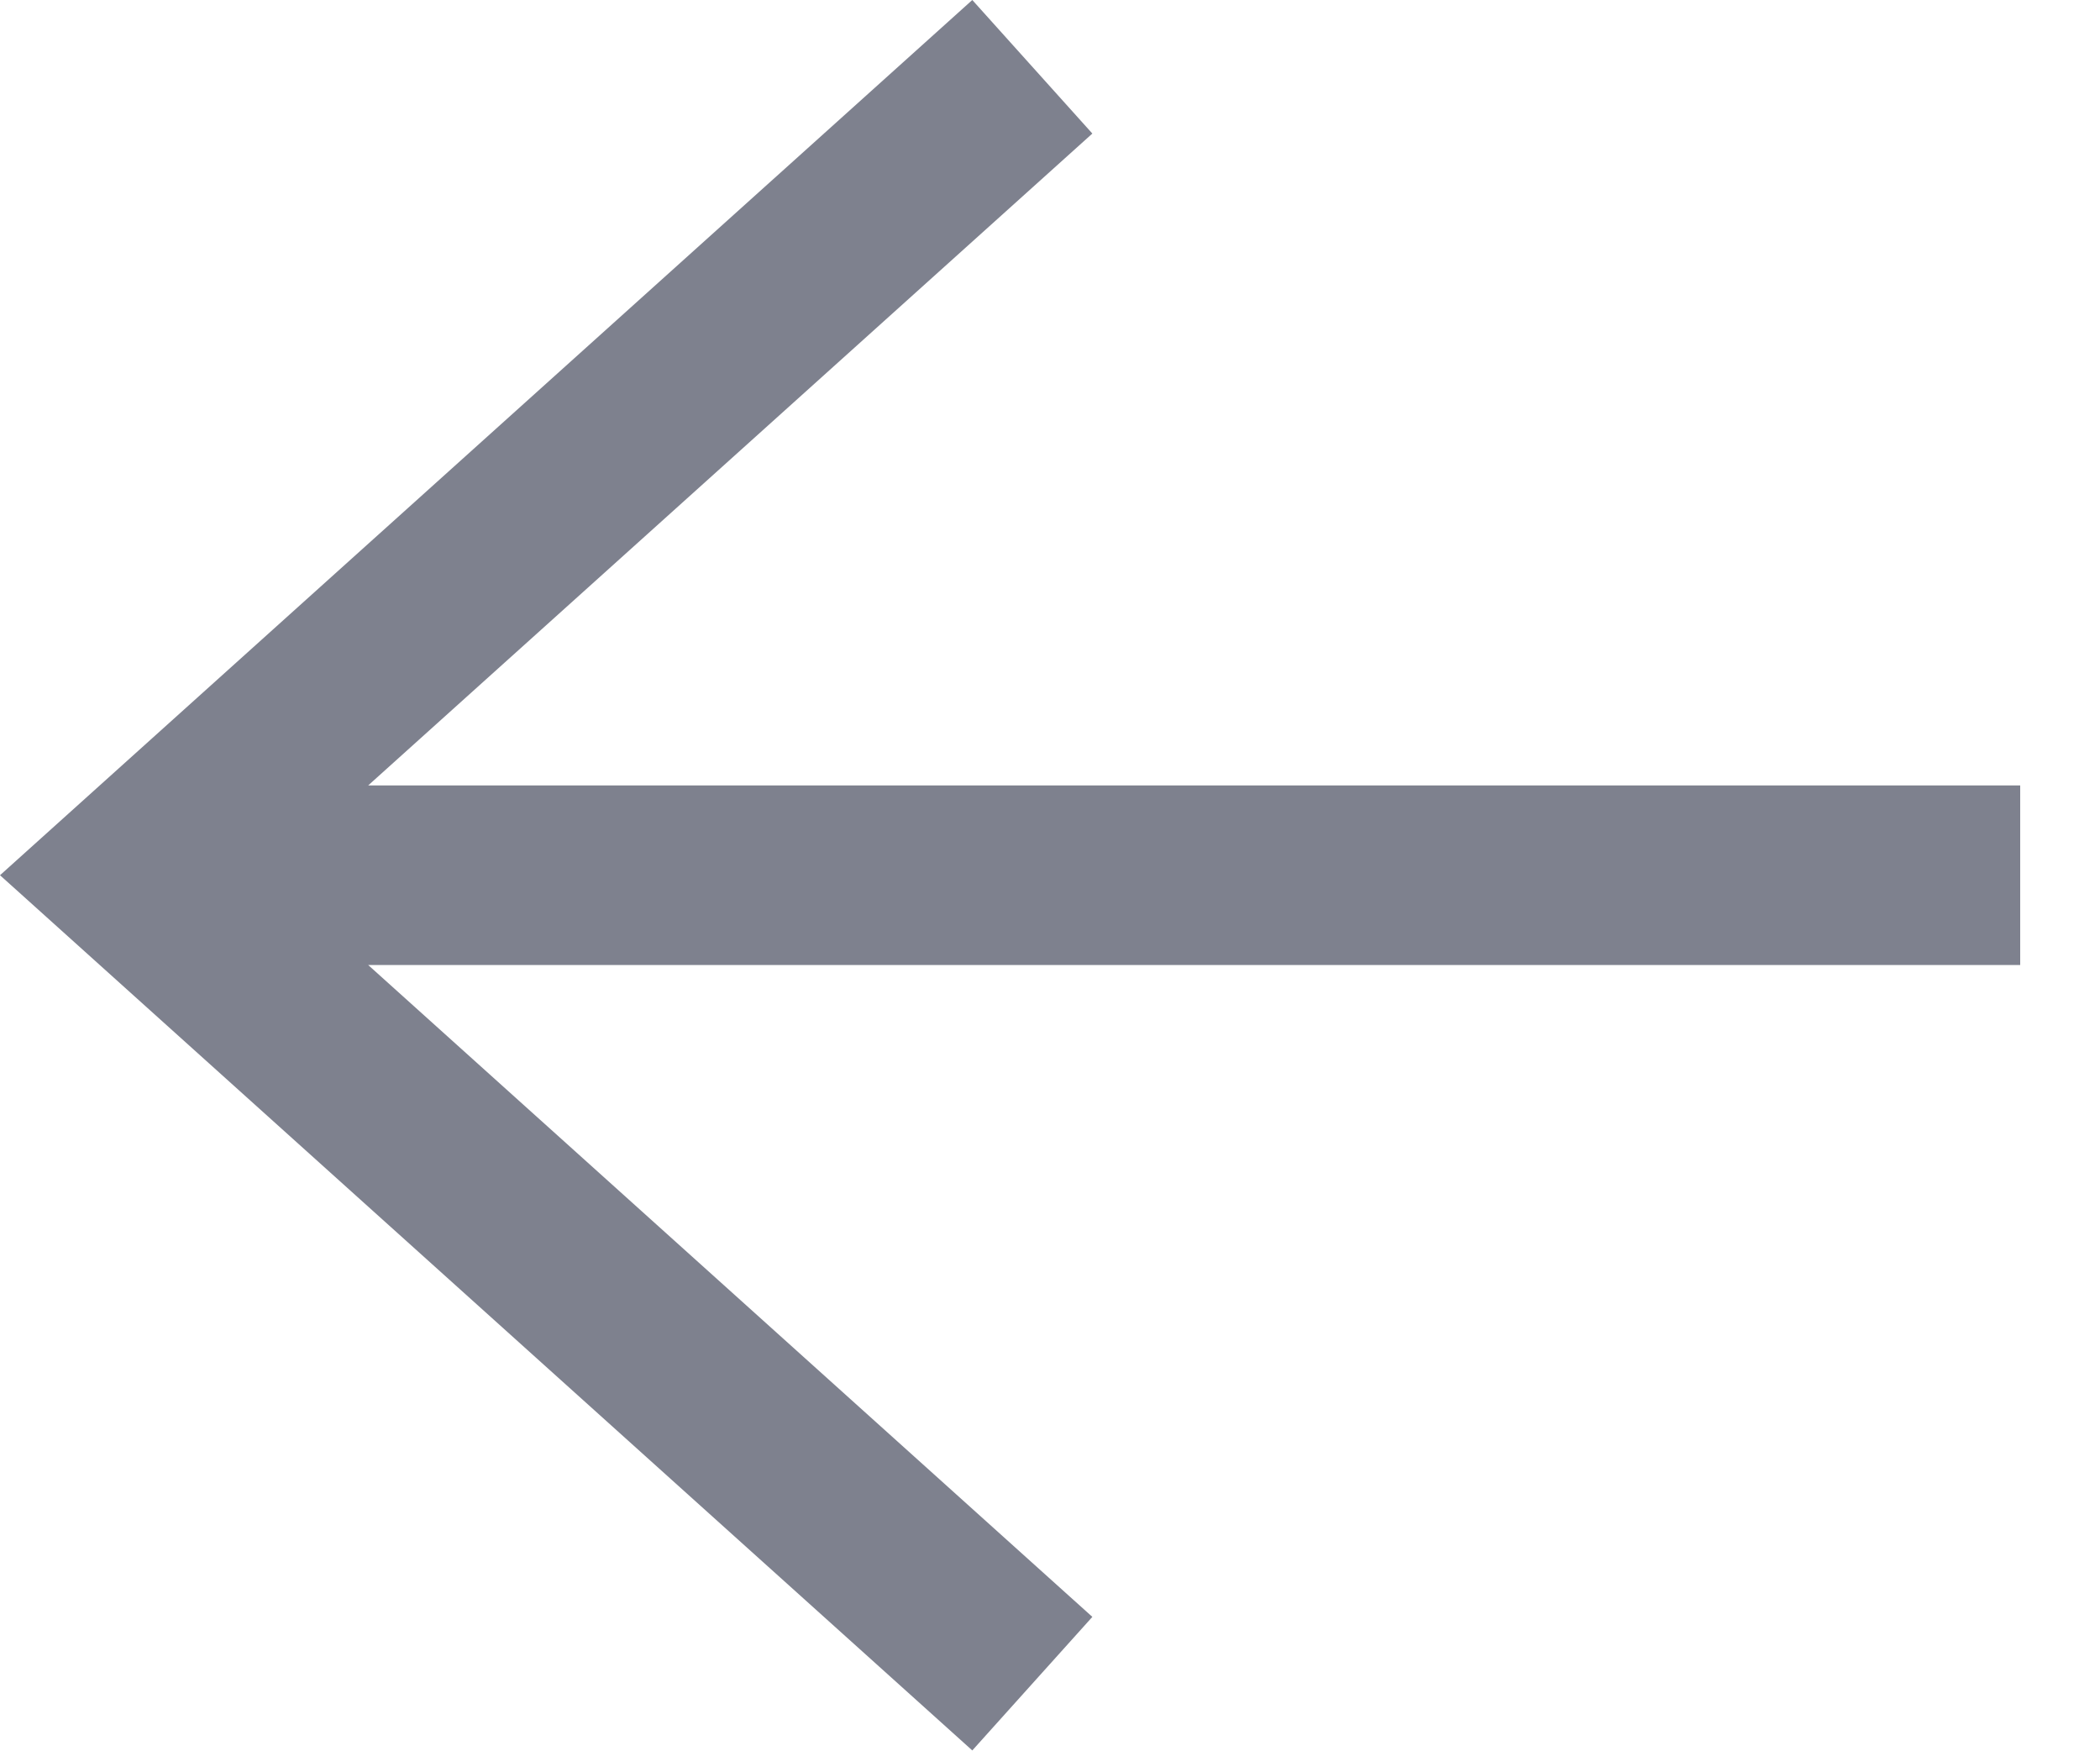
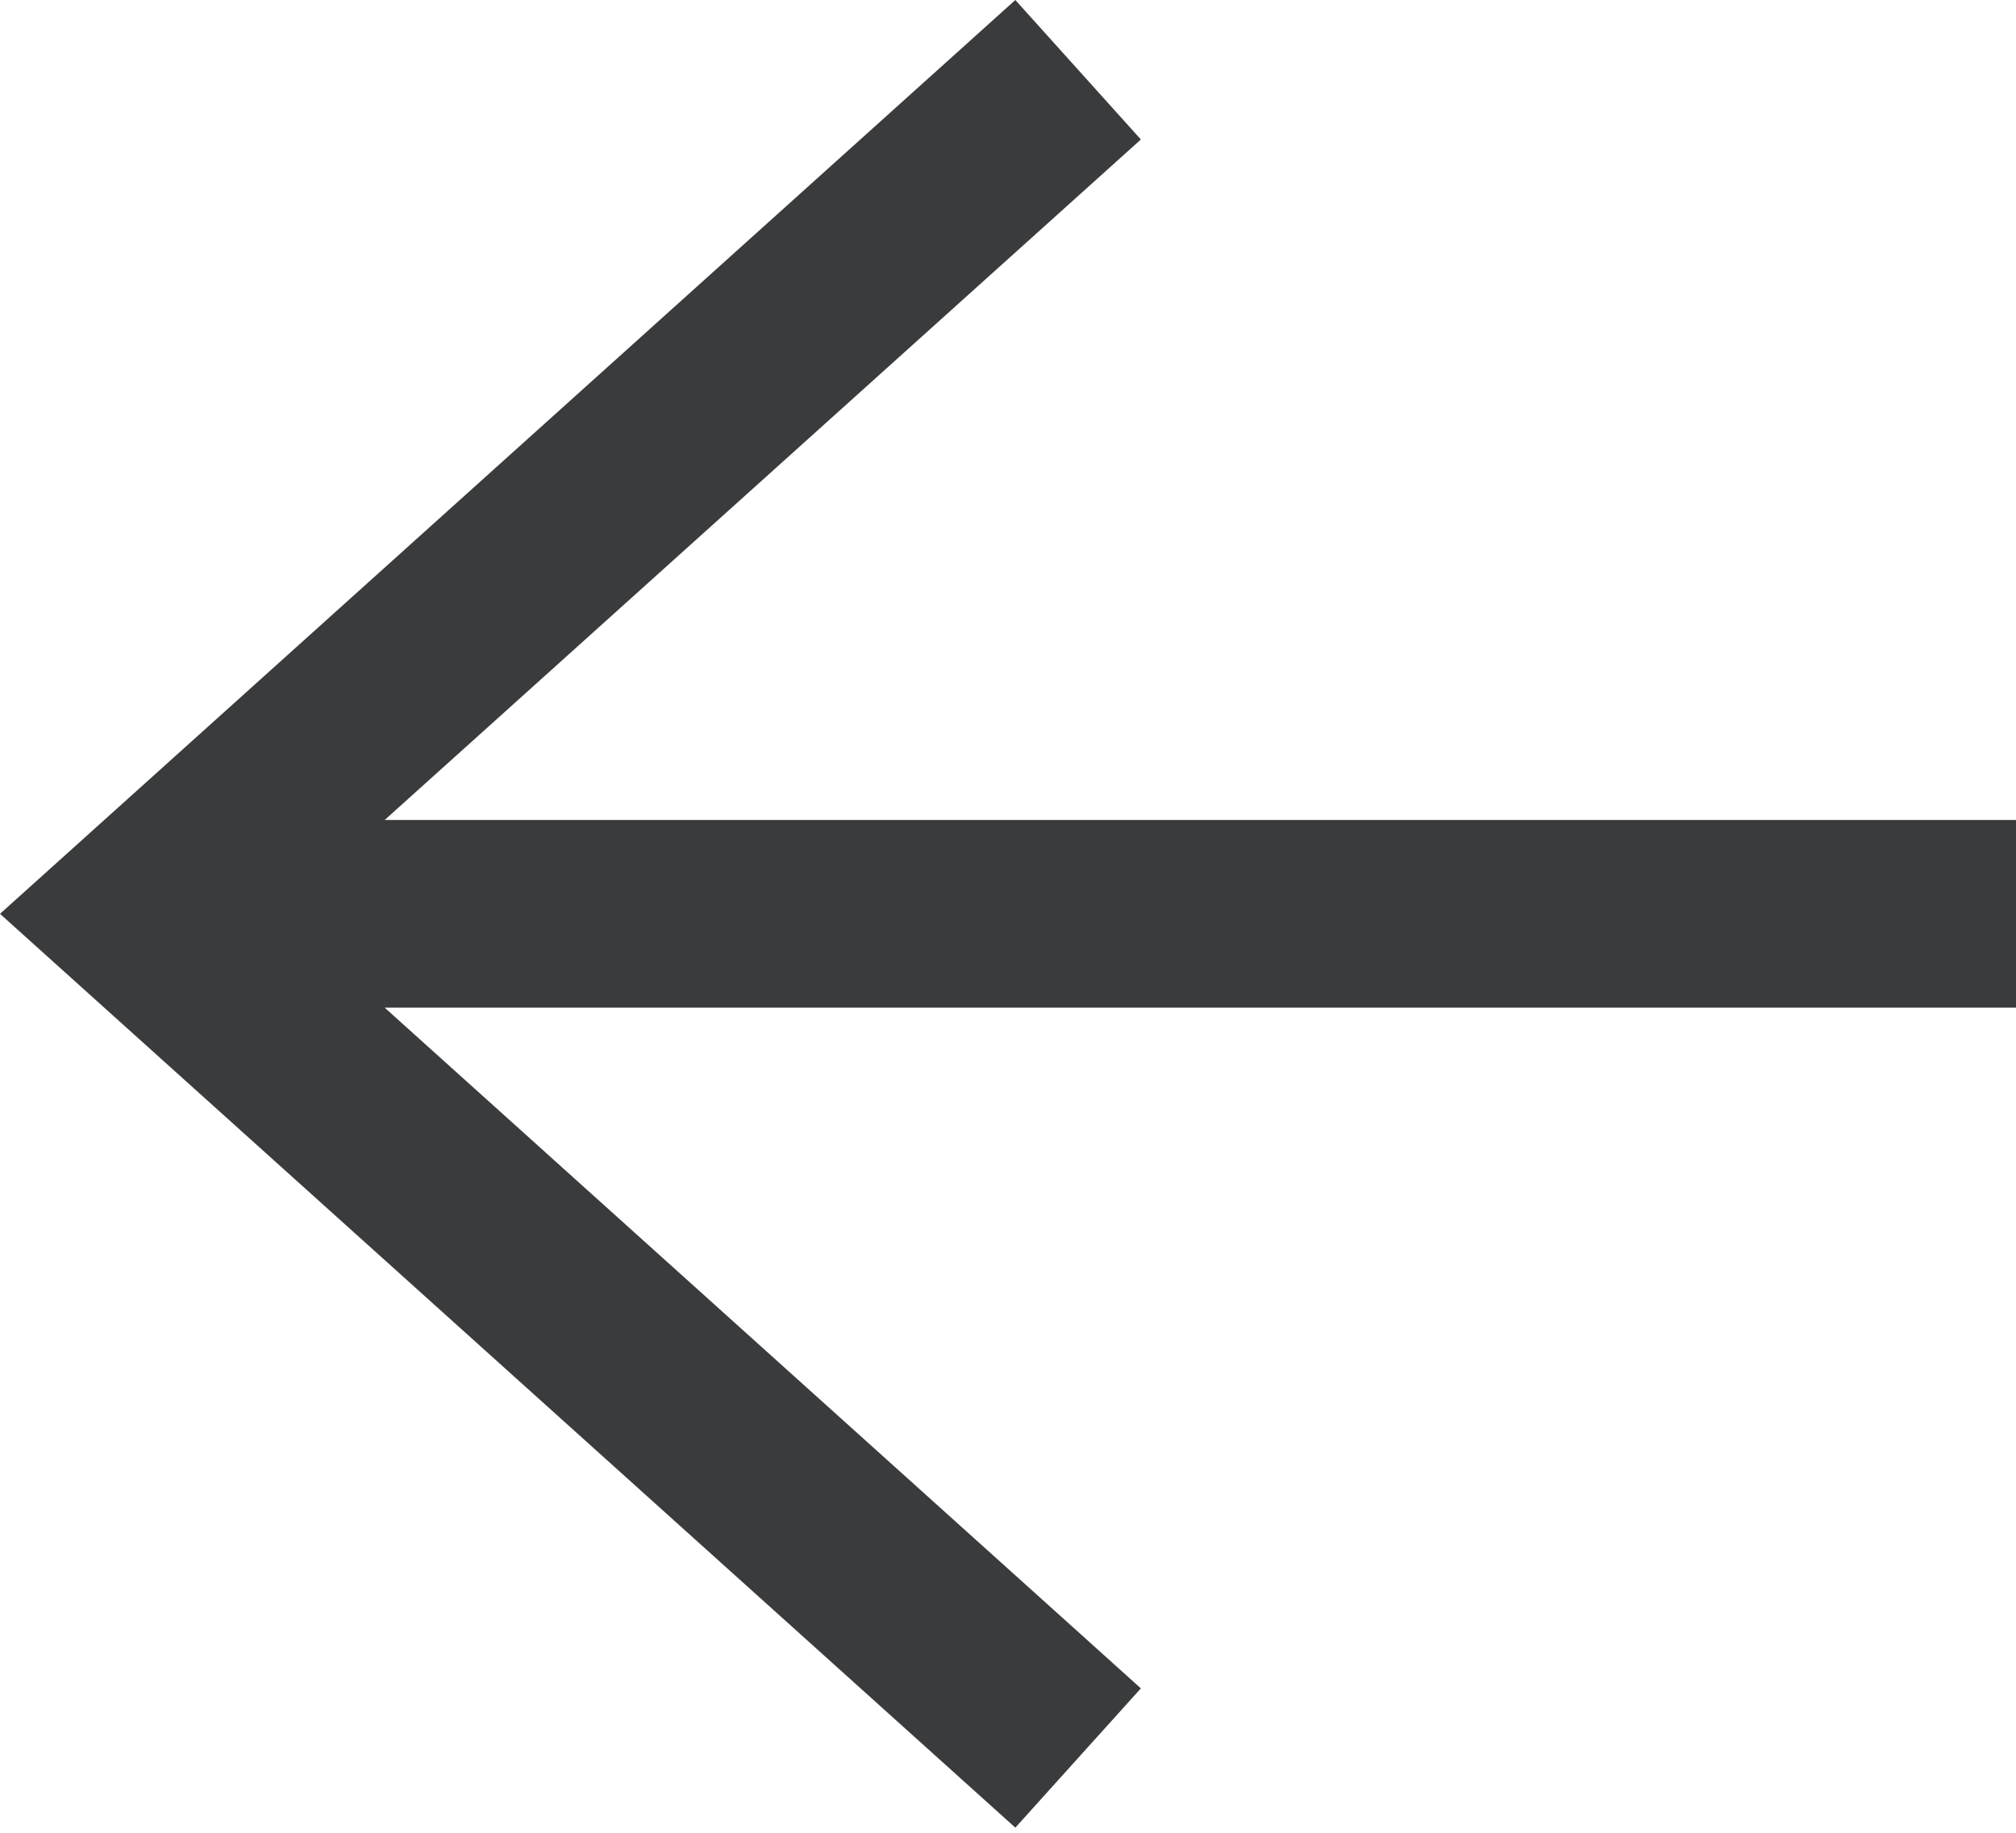
- <svg xmlns="http://www.w3.org/2000/svg" width="12" height="10" viewBox="0 0 12 10" fill="none">
-   <path fill-rule="evenodd" clip-rule="evenodd" d="M2.104 5.513L6.242 9.237L5.556 10L0 5L5.556 0L6.242 0.763L2.104 4.487H11.544V5.513H2.104Z" fill="#7E818E" />
+ <svg xmlns="http://www.w3.org/2000/svg" width="11" height="10" viewBox="0 0 11 10" fill="none">
+   <path fill-rule="evenodd" clip-rule="evenodd" d="M2.099 5.498L6.225 9.212L5.54 9.972L0 4.986L5.54 0L6.225 0.761L2.099 4.474H11V5.498H2.099Z" fill="#3A3B3D" />
</svg>
